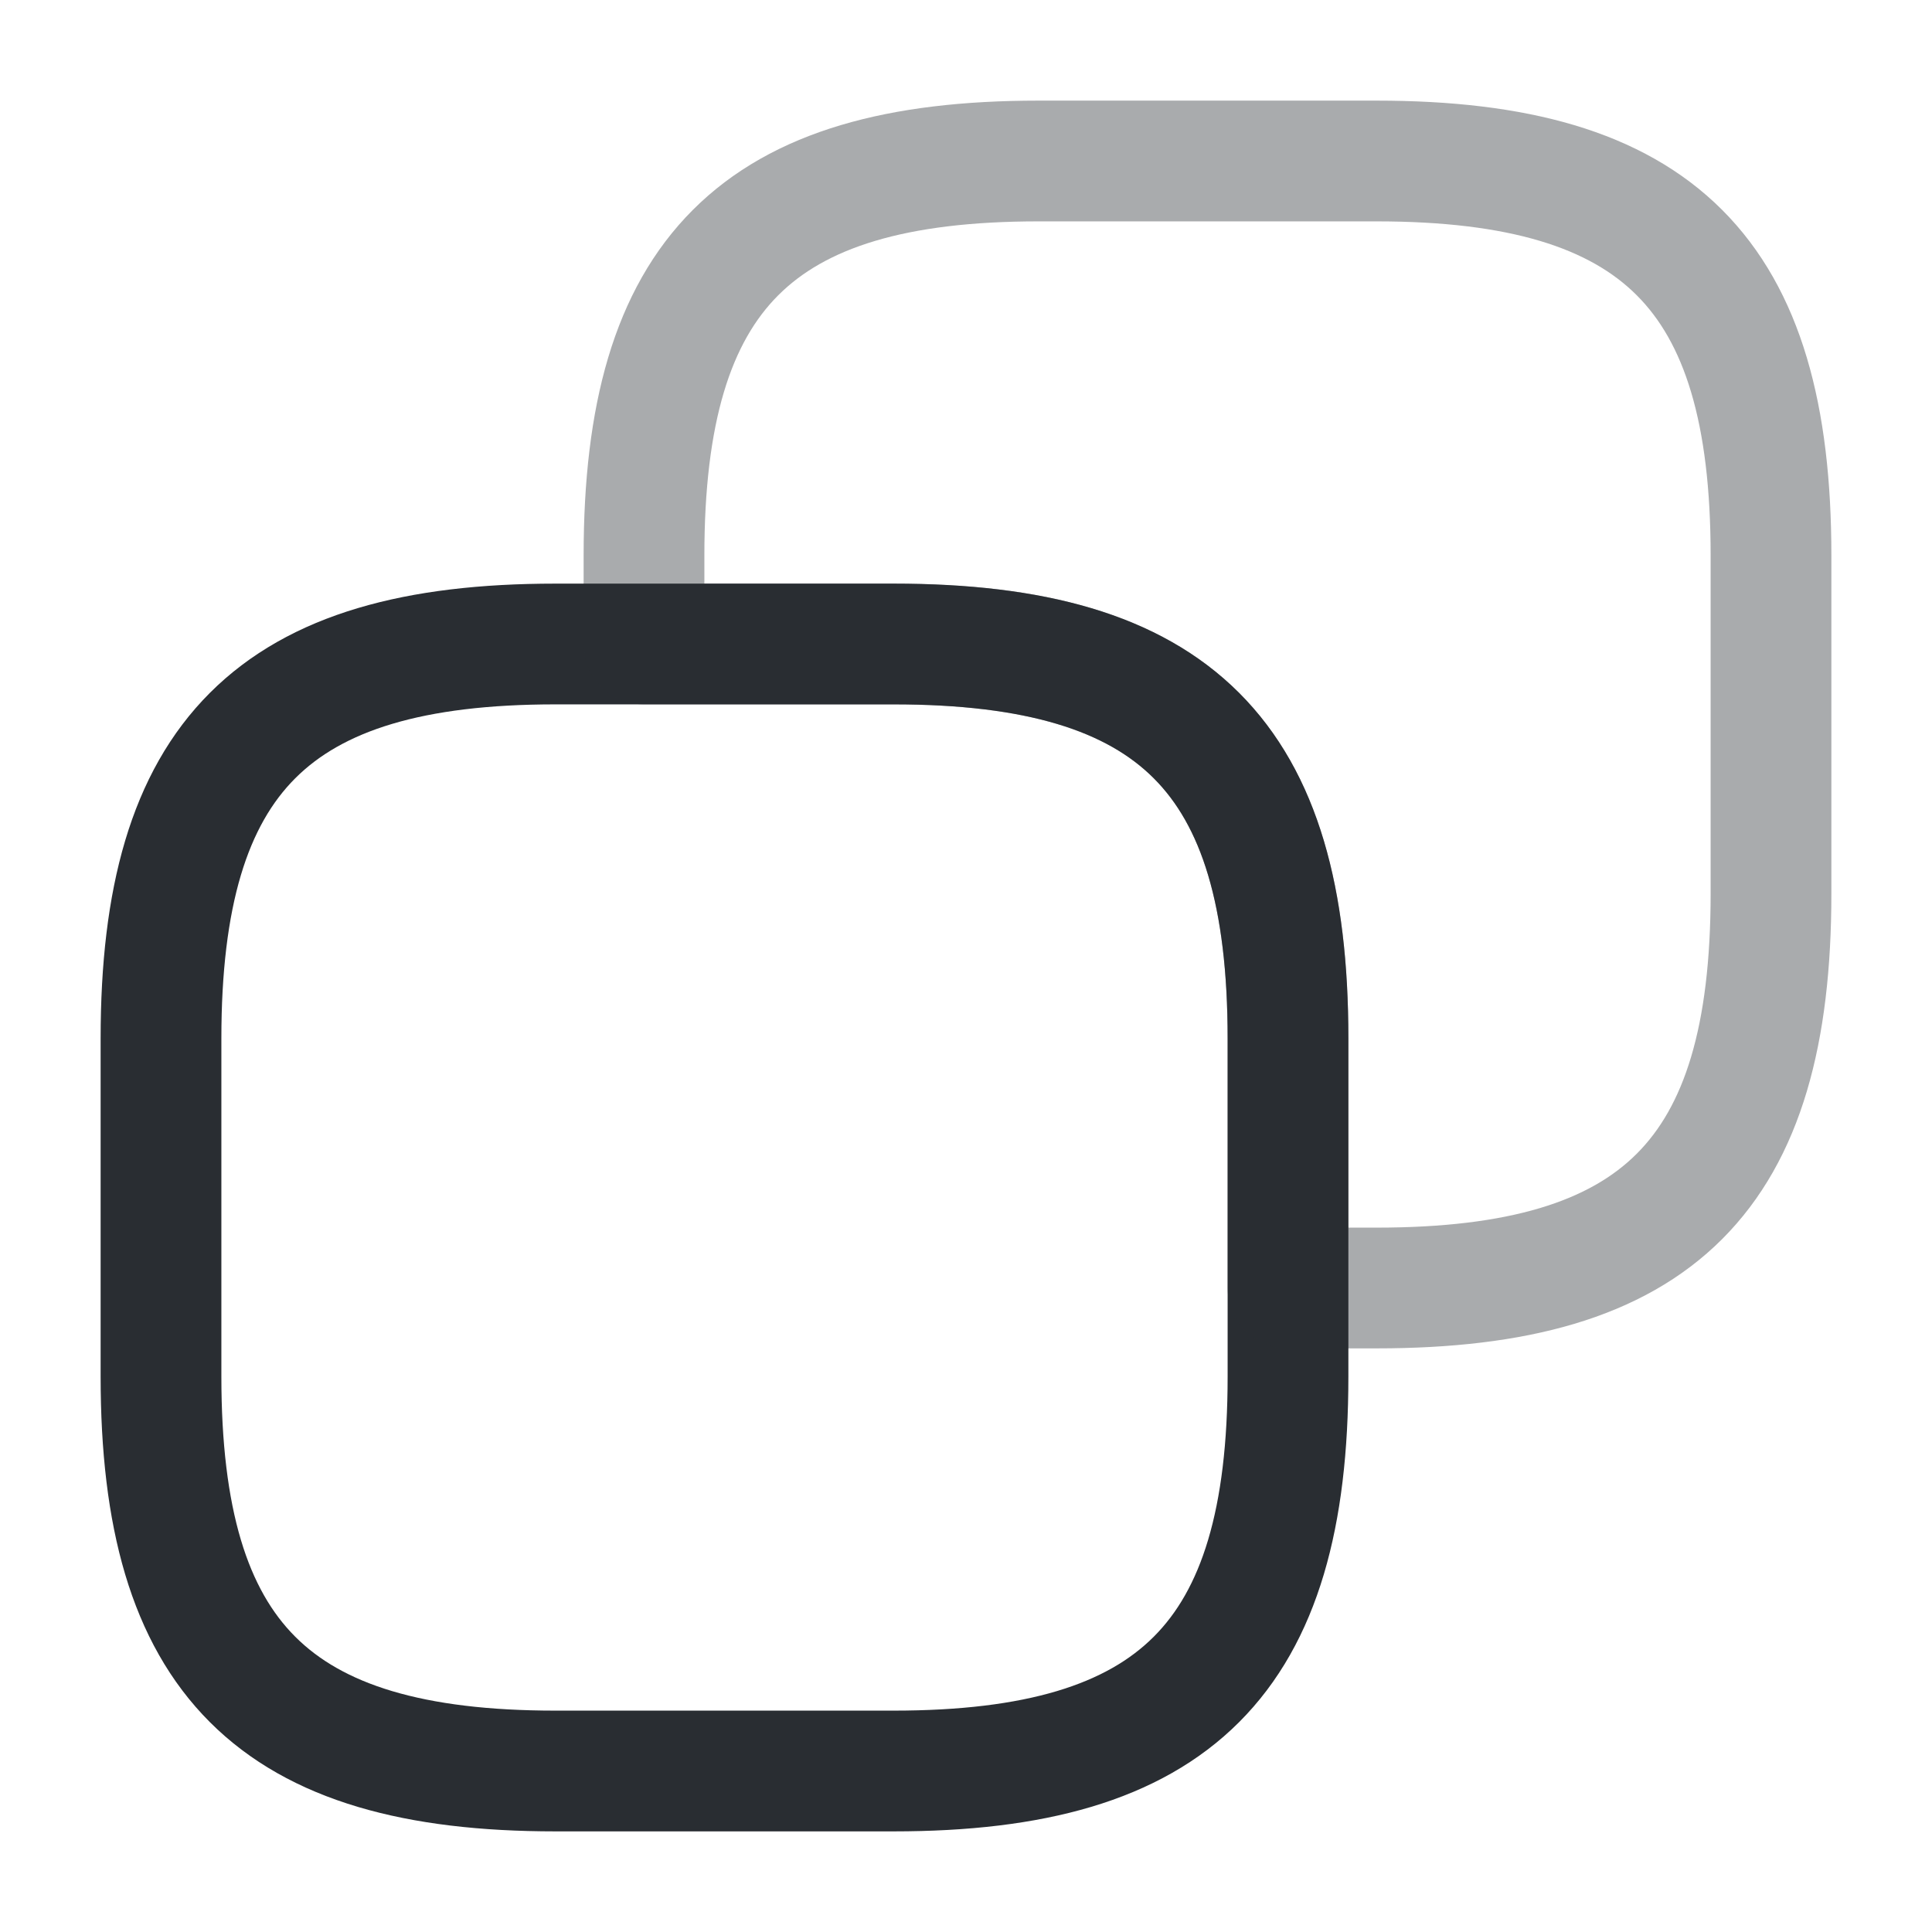
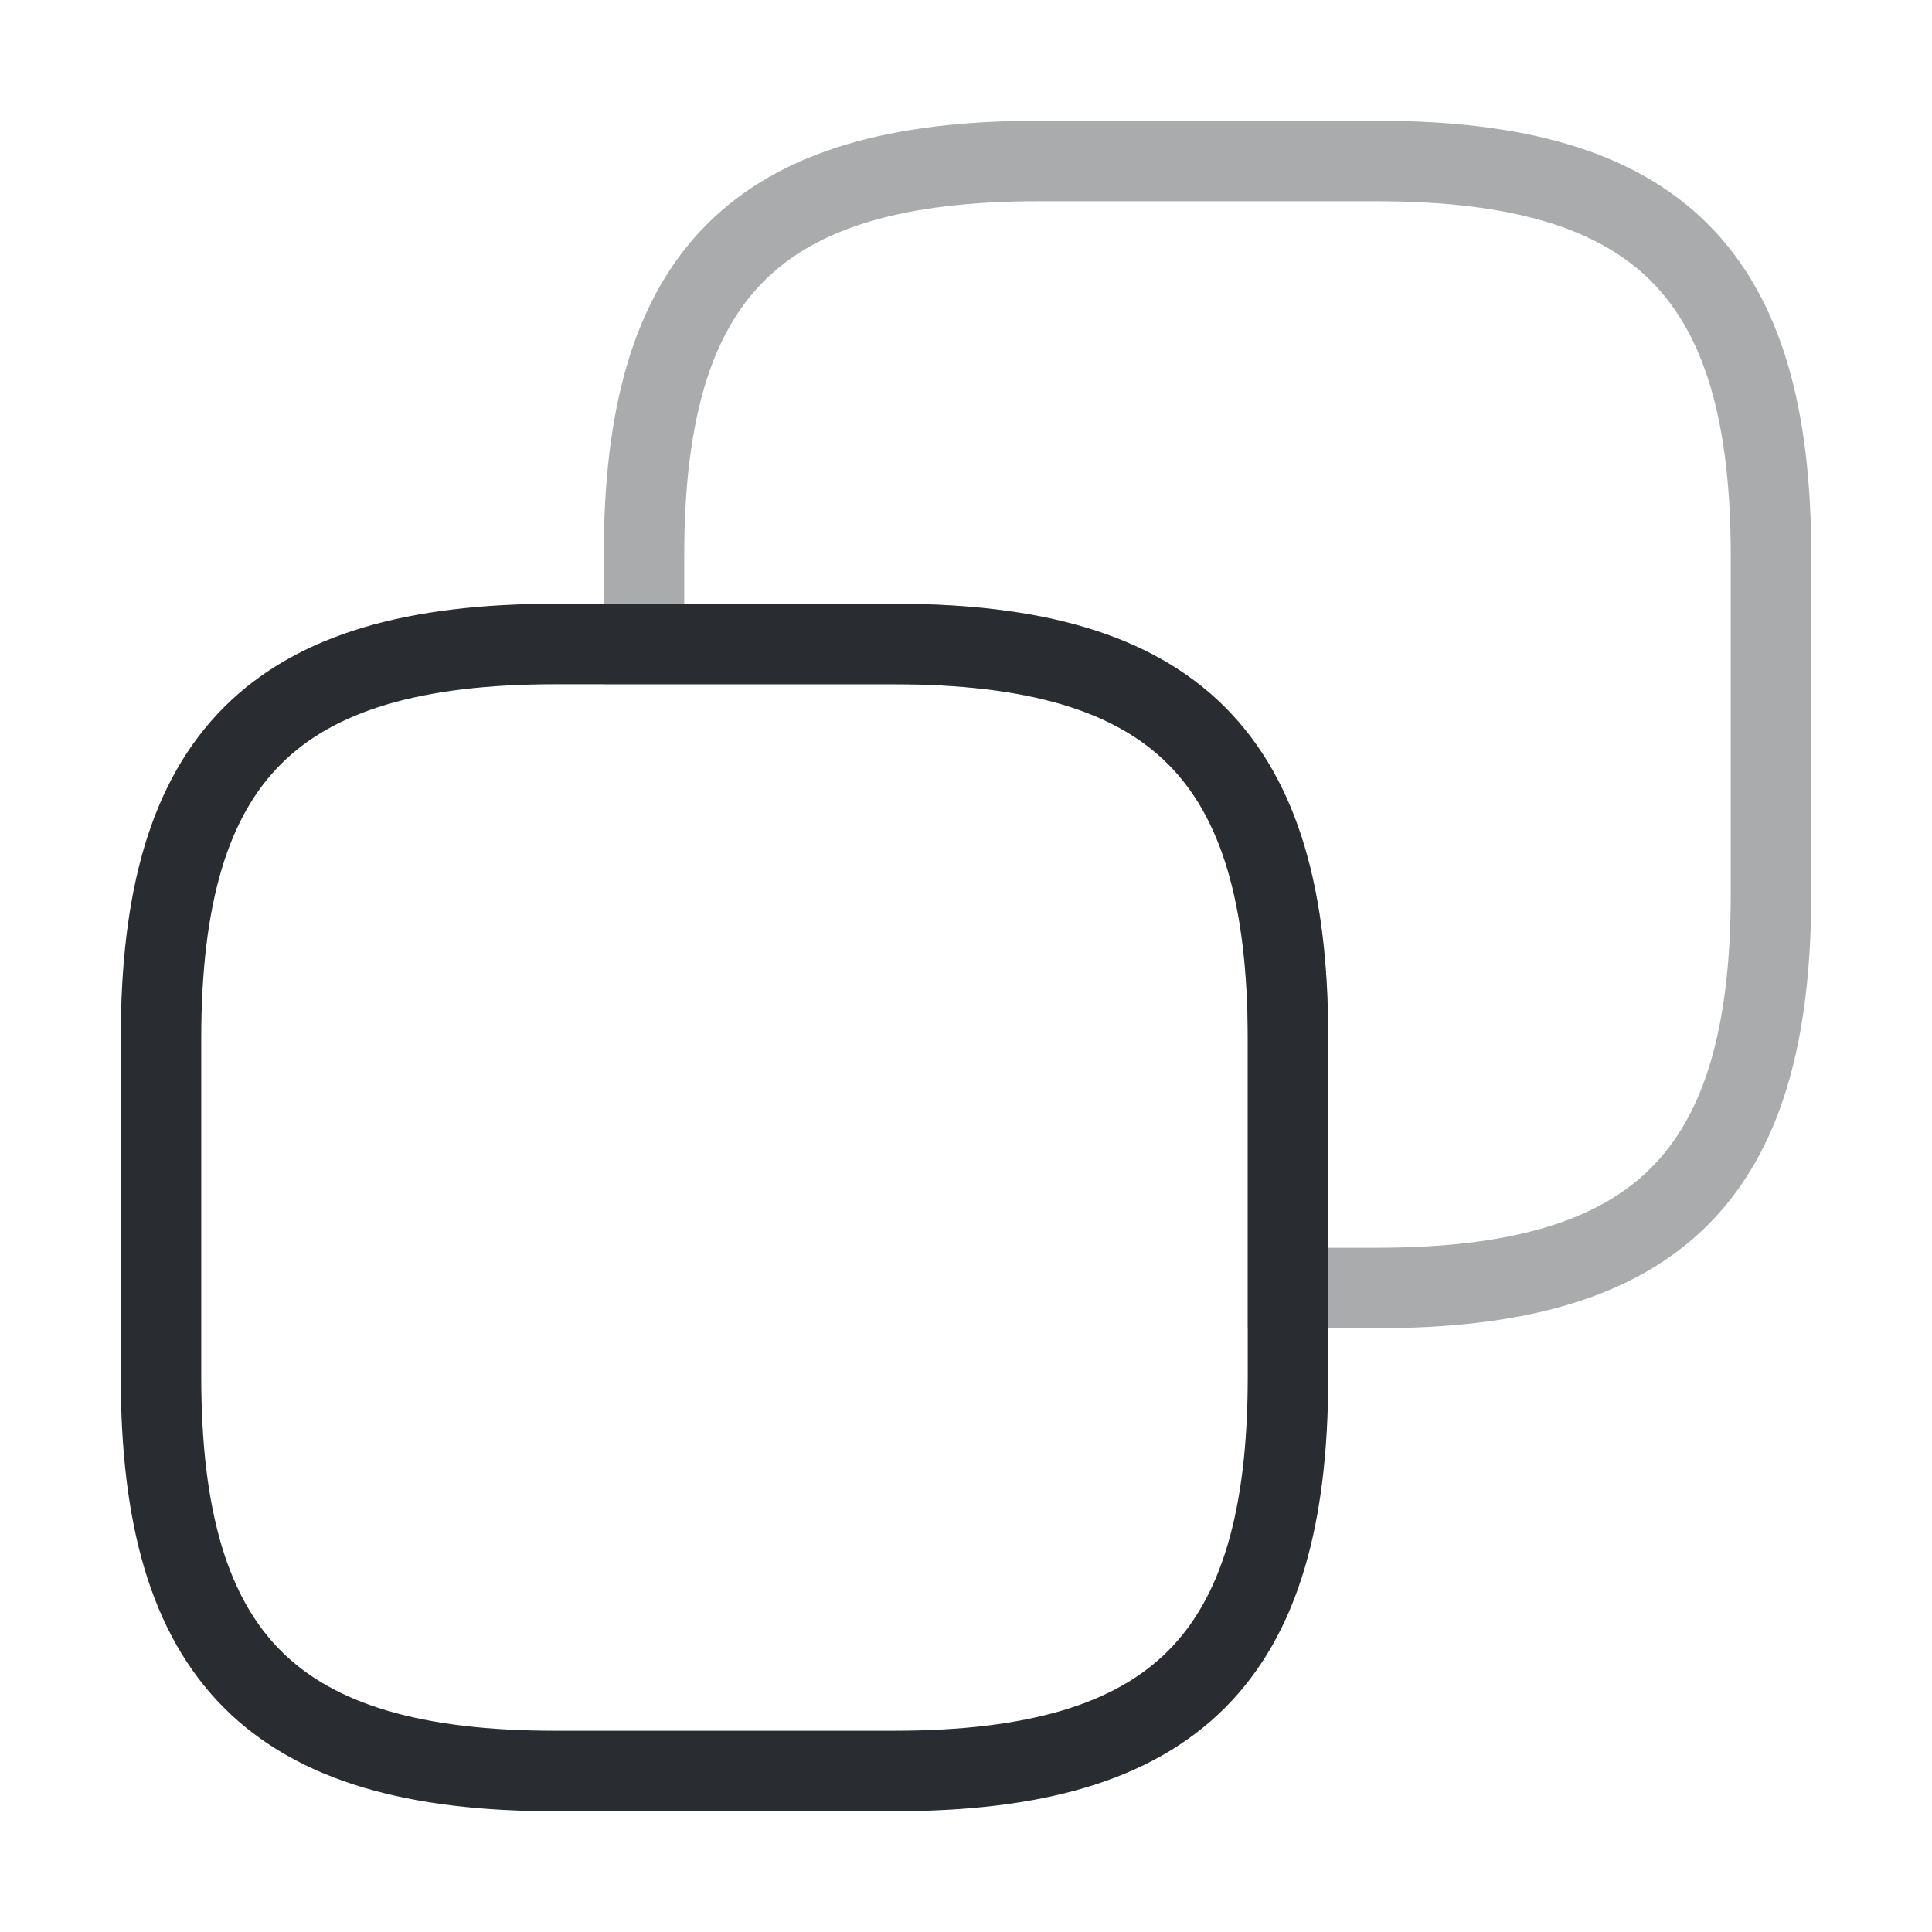
<svg xmlns="http://www.w3.org/2000/svg" width="800px" height="800px" viewBox="0 0 24 24" fill="none">
-   <path d="M16 12.9V17.1C16 20.6 14.6 22 11.1 22H6.9C3.4 22 2 20.6 2 17.1V12.9C2 9.4 3.4 8 6.9 8H11.1C14.6 8 16 9.4 16 12.9Z" stroke="#292D32" stroke-width="1.5" stroke-linecap="round" stroke-linejoin="round" />
-   <path opacity="0.4" d="M22 6.9V11.1C22 14.6 20.6 16 17.1 16H16V12.9C16 9.4 14.6 8 11.1 8H8V6.9C8 3.4 9.4 2 12.9 2H17.1C20.6 2 22 3.4 22 6.9Z" stroke="#292D32" stroke-width="1.5" stroke-linecap="round" stroke-linejoin="round" />
+   <path d="M16 12.9V17.1C16 20.6 14.6 22 11.1 22H6.9C3.4 22 2 20.6 2 17.1V12.9C2 9.4 3.4 8 6.9 8H11.1C14.6 8 16 9.4 16 12.9Z" stroke="#292D32" strokeWidth="1.5" strokeLinecap="round" strokeLinejoin="round" />
+   <path opacity="0.4" d="M22 6.9V11.1C22 14.6 20.6 16 17.1 16H16V12.9C16 9.4 14.6 8 11.1 8H8V6.9C8 3.4 9.4 2 12.9 2H17.1C20.6 2 22 3.4 22 6.9Z" stroke="#292D32" strokeWidth="1.5" strokeLinecap="round" strokeLinejoin="round" />
</svg>
